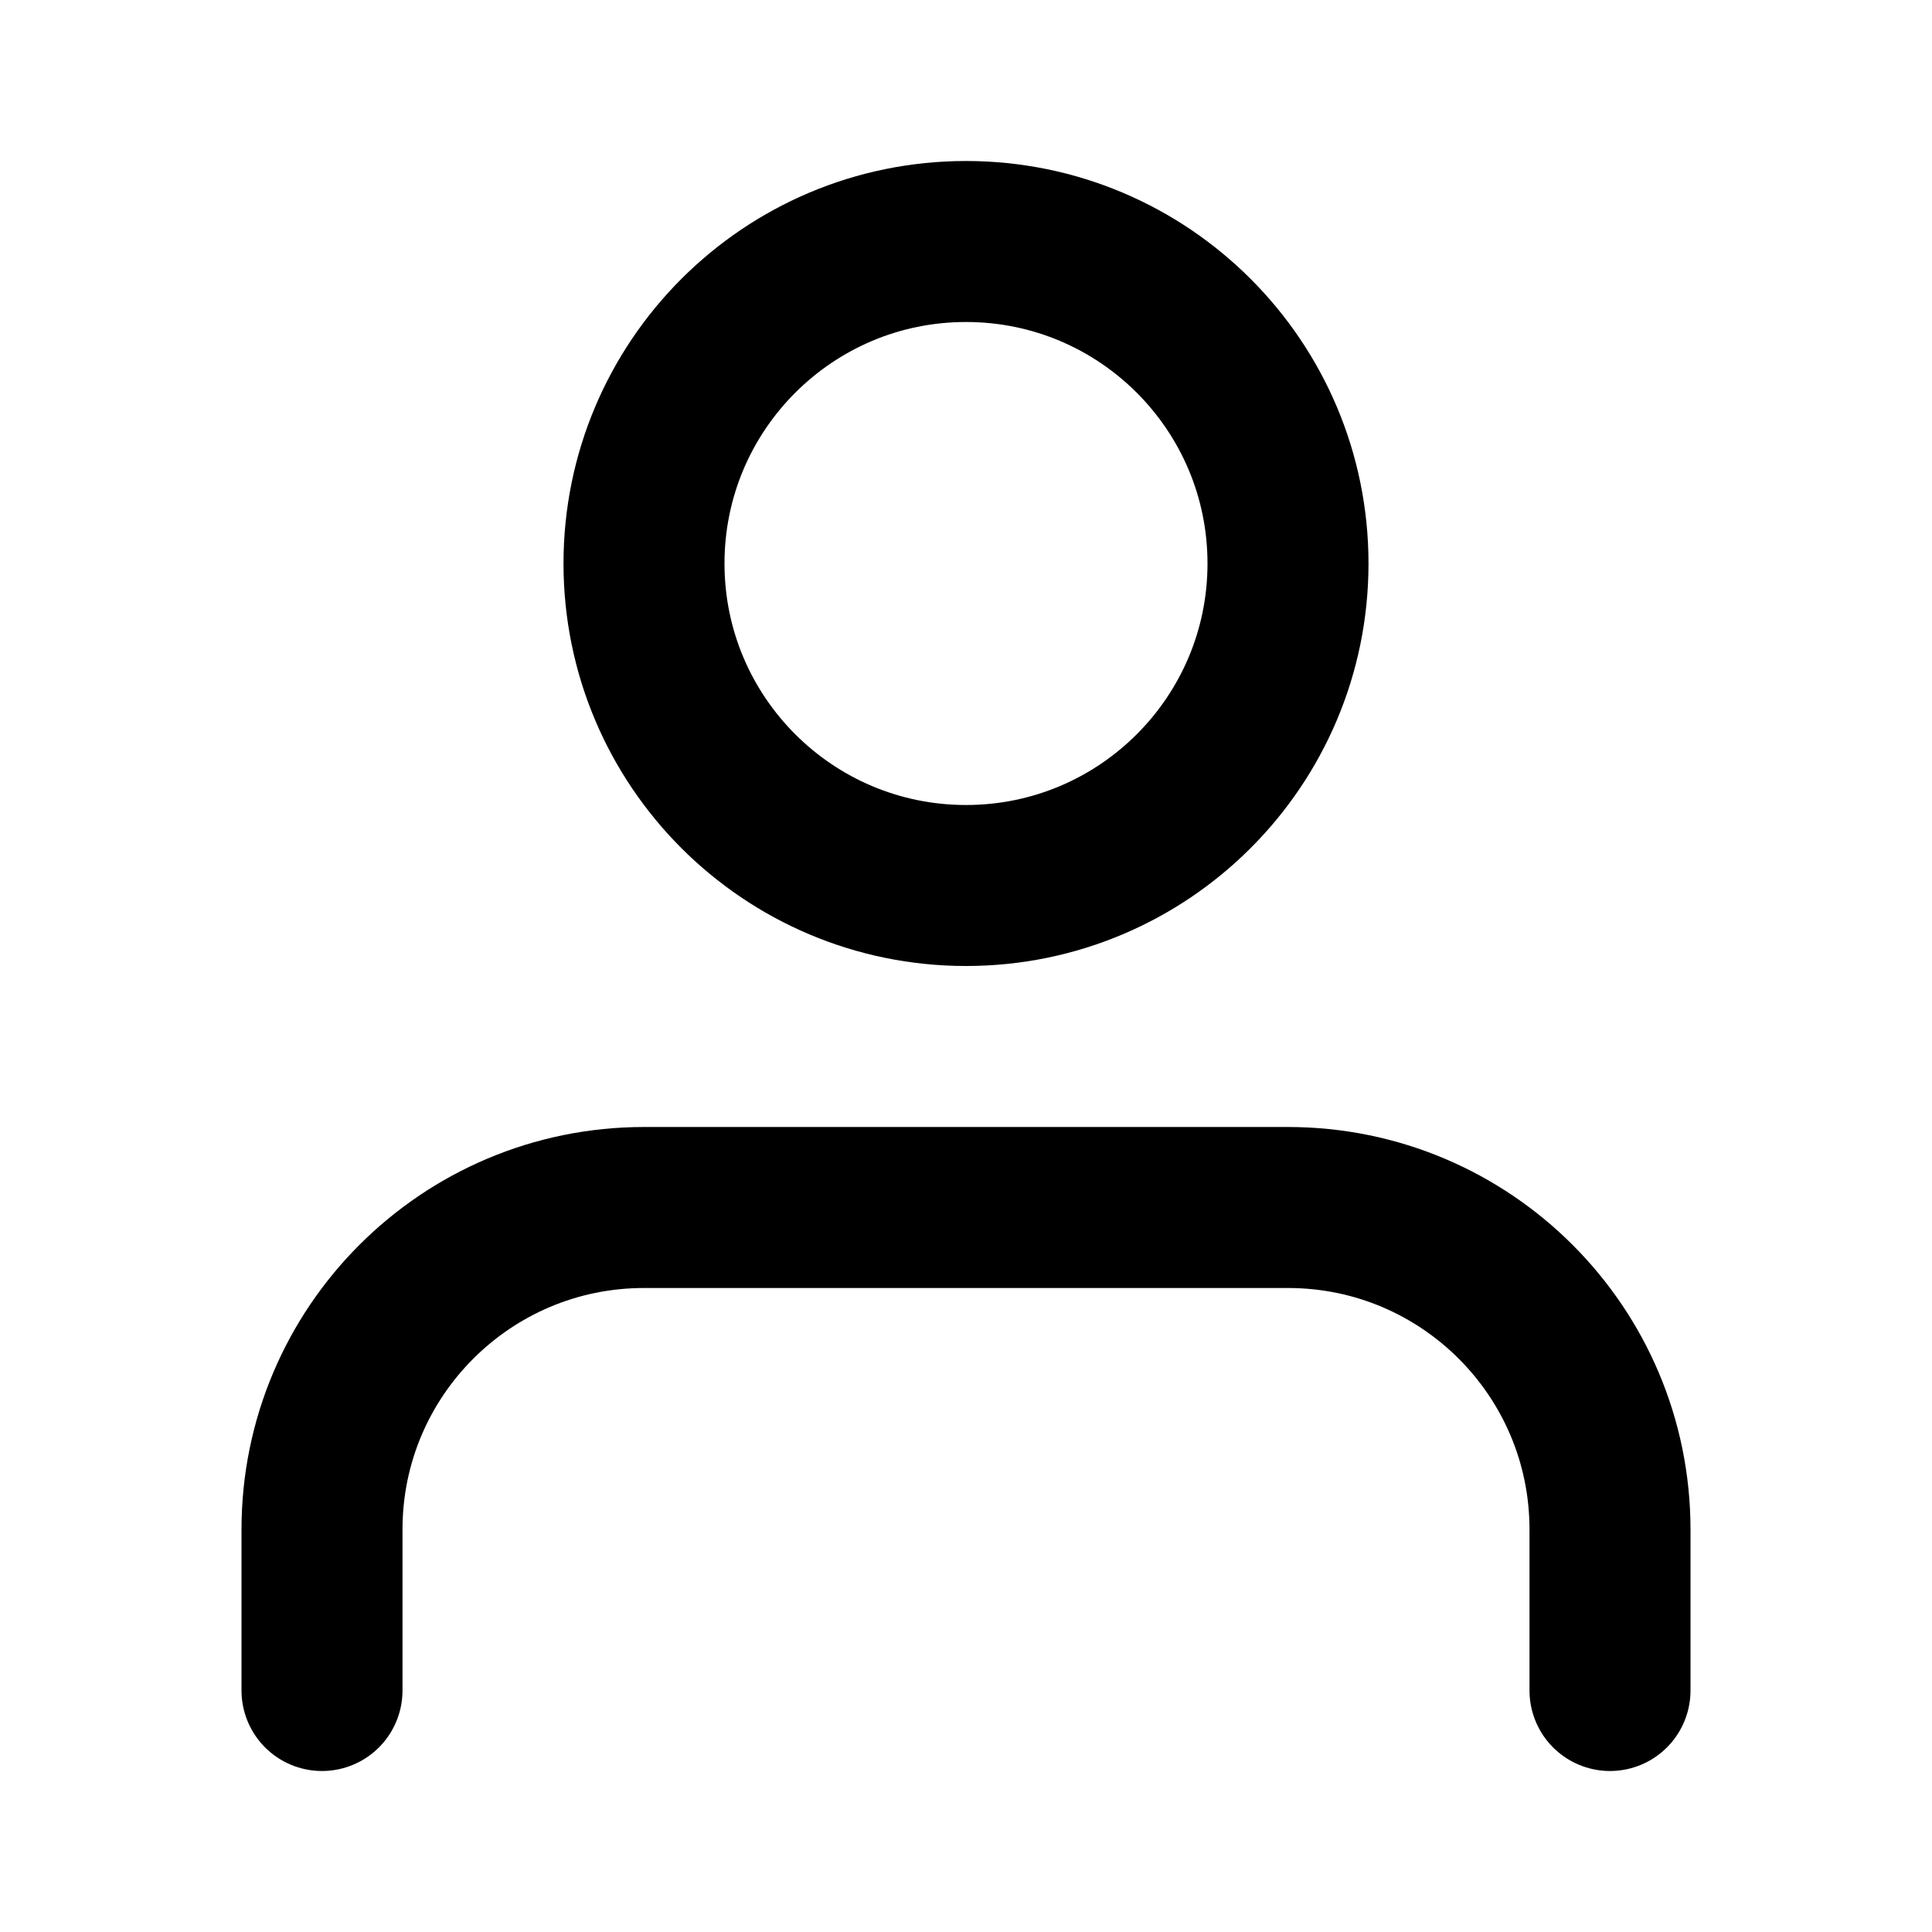
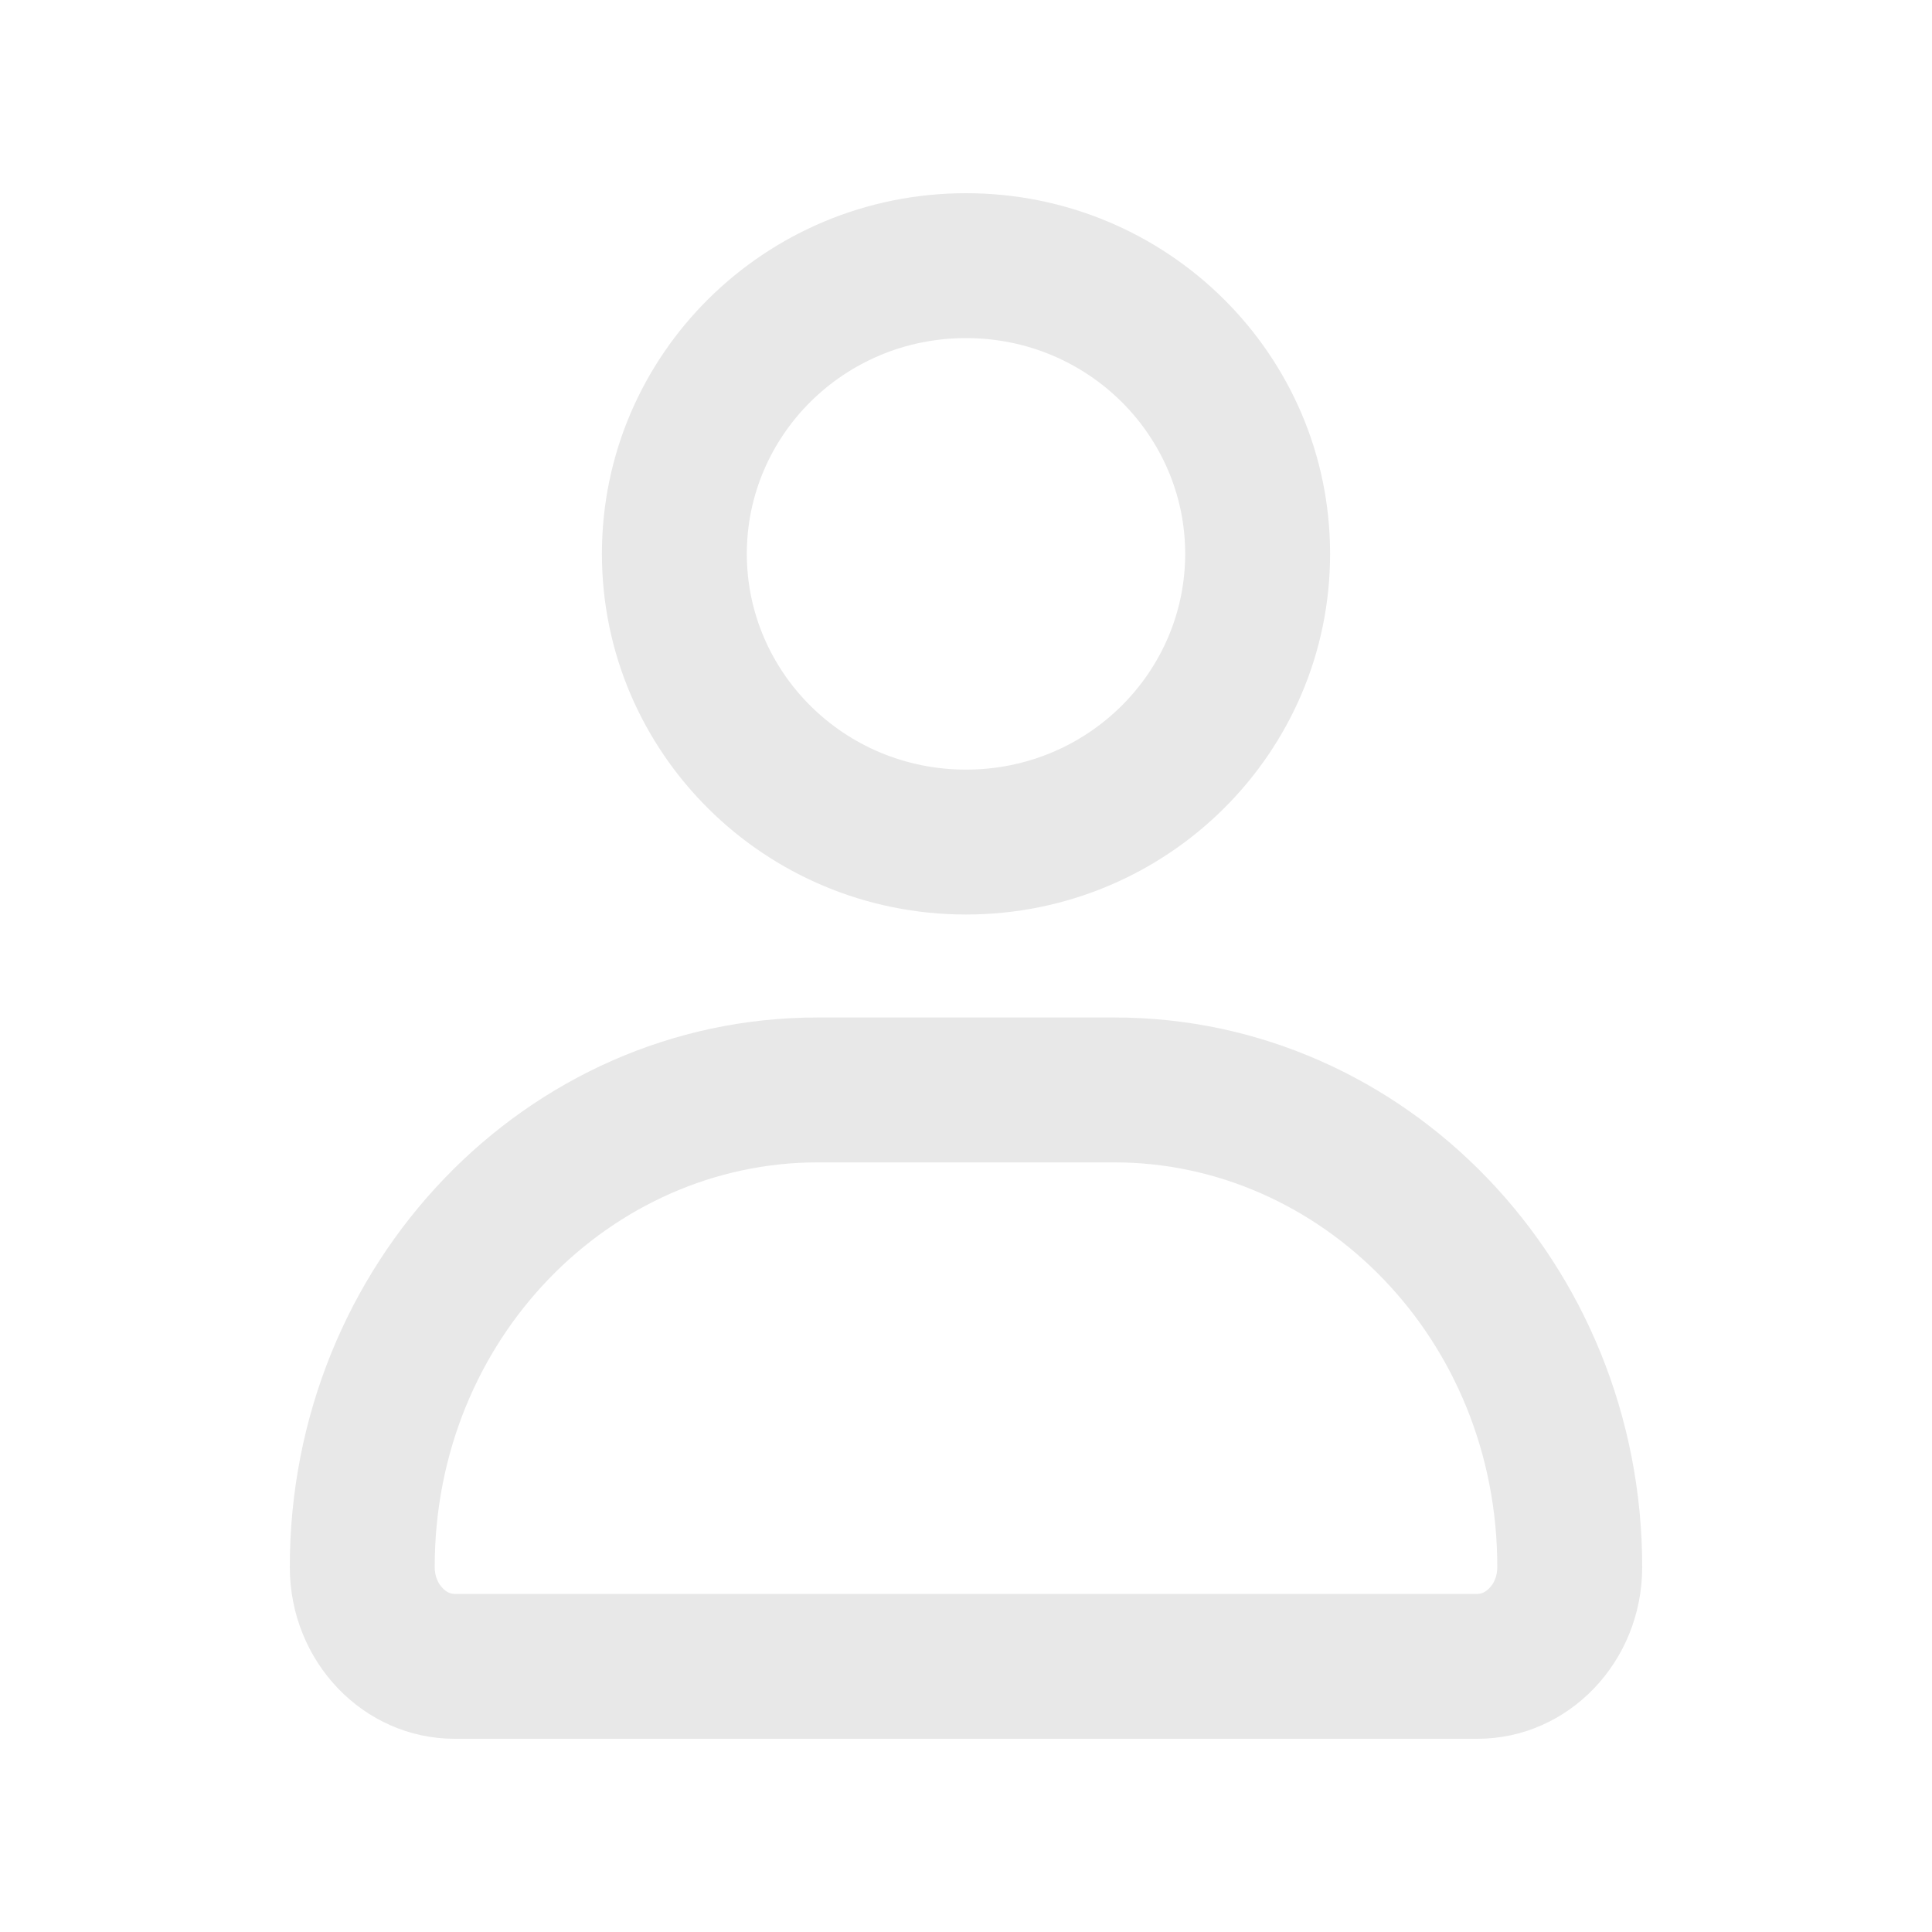
- <svg xmlns="http://www.w3.org/2000/svg" width="24" height="24" viewBox="0 0 24 24" fill="none" stroke="currentColor" stroke-width="2" stroke-linecap="round" stroke-linejoin="round" class="feather feather-user">
-   <path d="M20 21v-2a4 4 0 0 0-4-4H8a4 4 0 0 0-4 4v2" />
-   <circle cx="12" cy="7" r="4" />
+ <svg xmlns="http://www.w3.org/2000/svg" width="20" height="20" viewBox="0 0 20 20" fill="none">
+   <path fill-rule="evenodd" clip-rule="evenodd" d="M12.269 5.733C12.269 6.953 11.267 7.967 10 7.967C8.733 7.967 7.731 6.953 7.731 5.733C7.731 4.513 8.733 3.5 10 3.5C11.267 3.5 12.269 4.513 12.269 5.733ZM13.769 5.733C13.769 7.795 12.082 9.467 10 9.467C7.918 9.467 6.231 7.795 6.231 5.733C6.231 3.671 7.918 2 10 2C12.082 2 13.769 3.671 13.769 5.733ZM8.463 12.033H11.537C13.669 12.033 15.5 13.851 15.5 16.222C15.5 16.319 15.464 16.393 15.418 16.44C15.373 16.487 15.33 16.5 15.293 16.5H4.707C4.67 16.5 4.626 16.487 4.582 16.44C4.536 16.393 4.5 16.319 4.5 16.222C4.5 13.851 6.331 12.033 8.463 12.033ZM3 16.222C3 13.08 5.446 10.533 8.463 10.533H11.537C14.554 10.533 17 13.08 17 16.222C17 17.204 16.236 18 15.293 18H4.707C3.764 18 3 17.204 3 16.222Z" fill="#E8E8E8" />
</svg>
